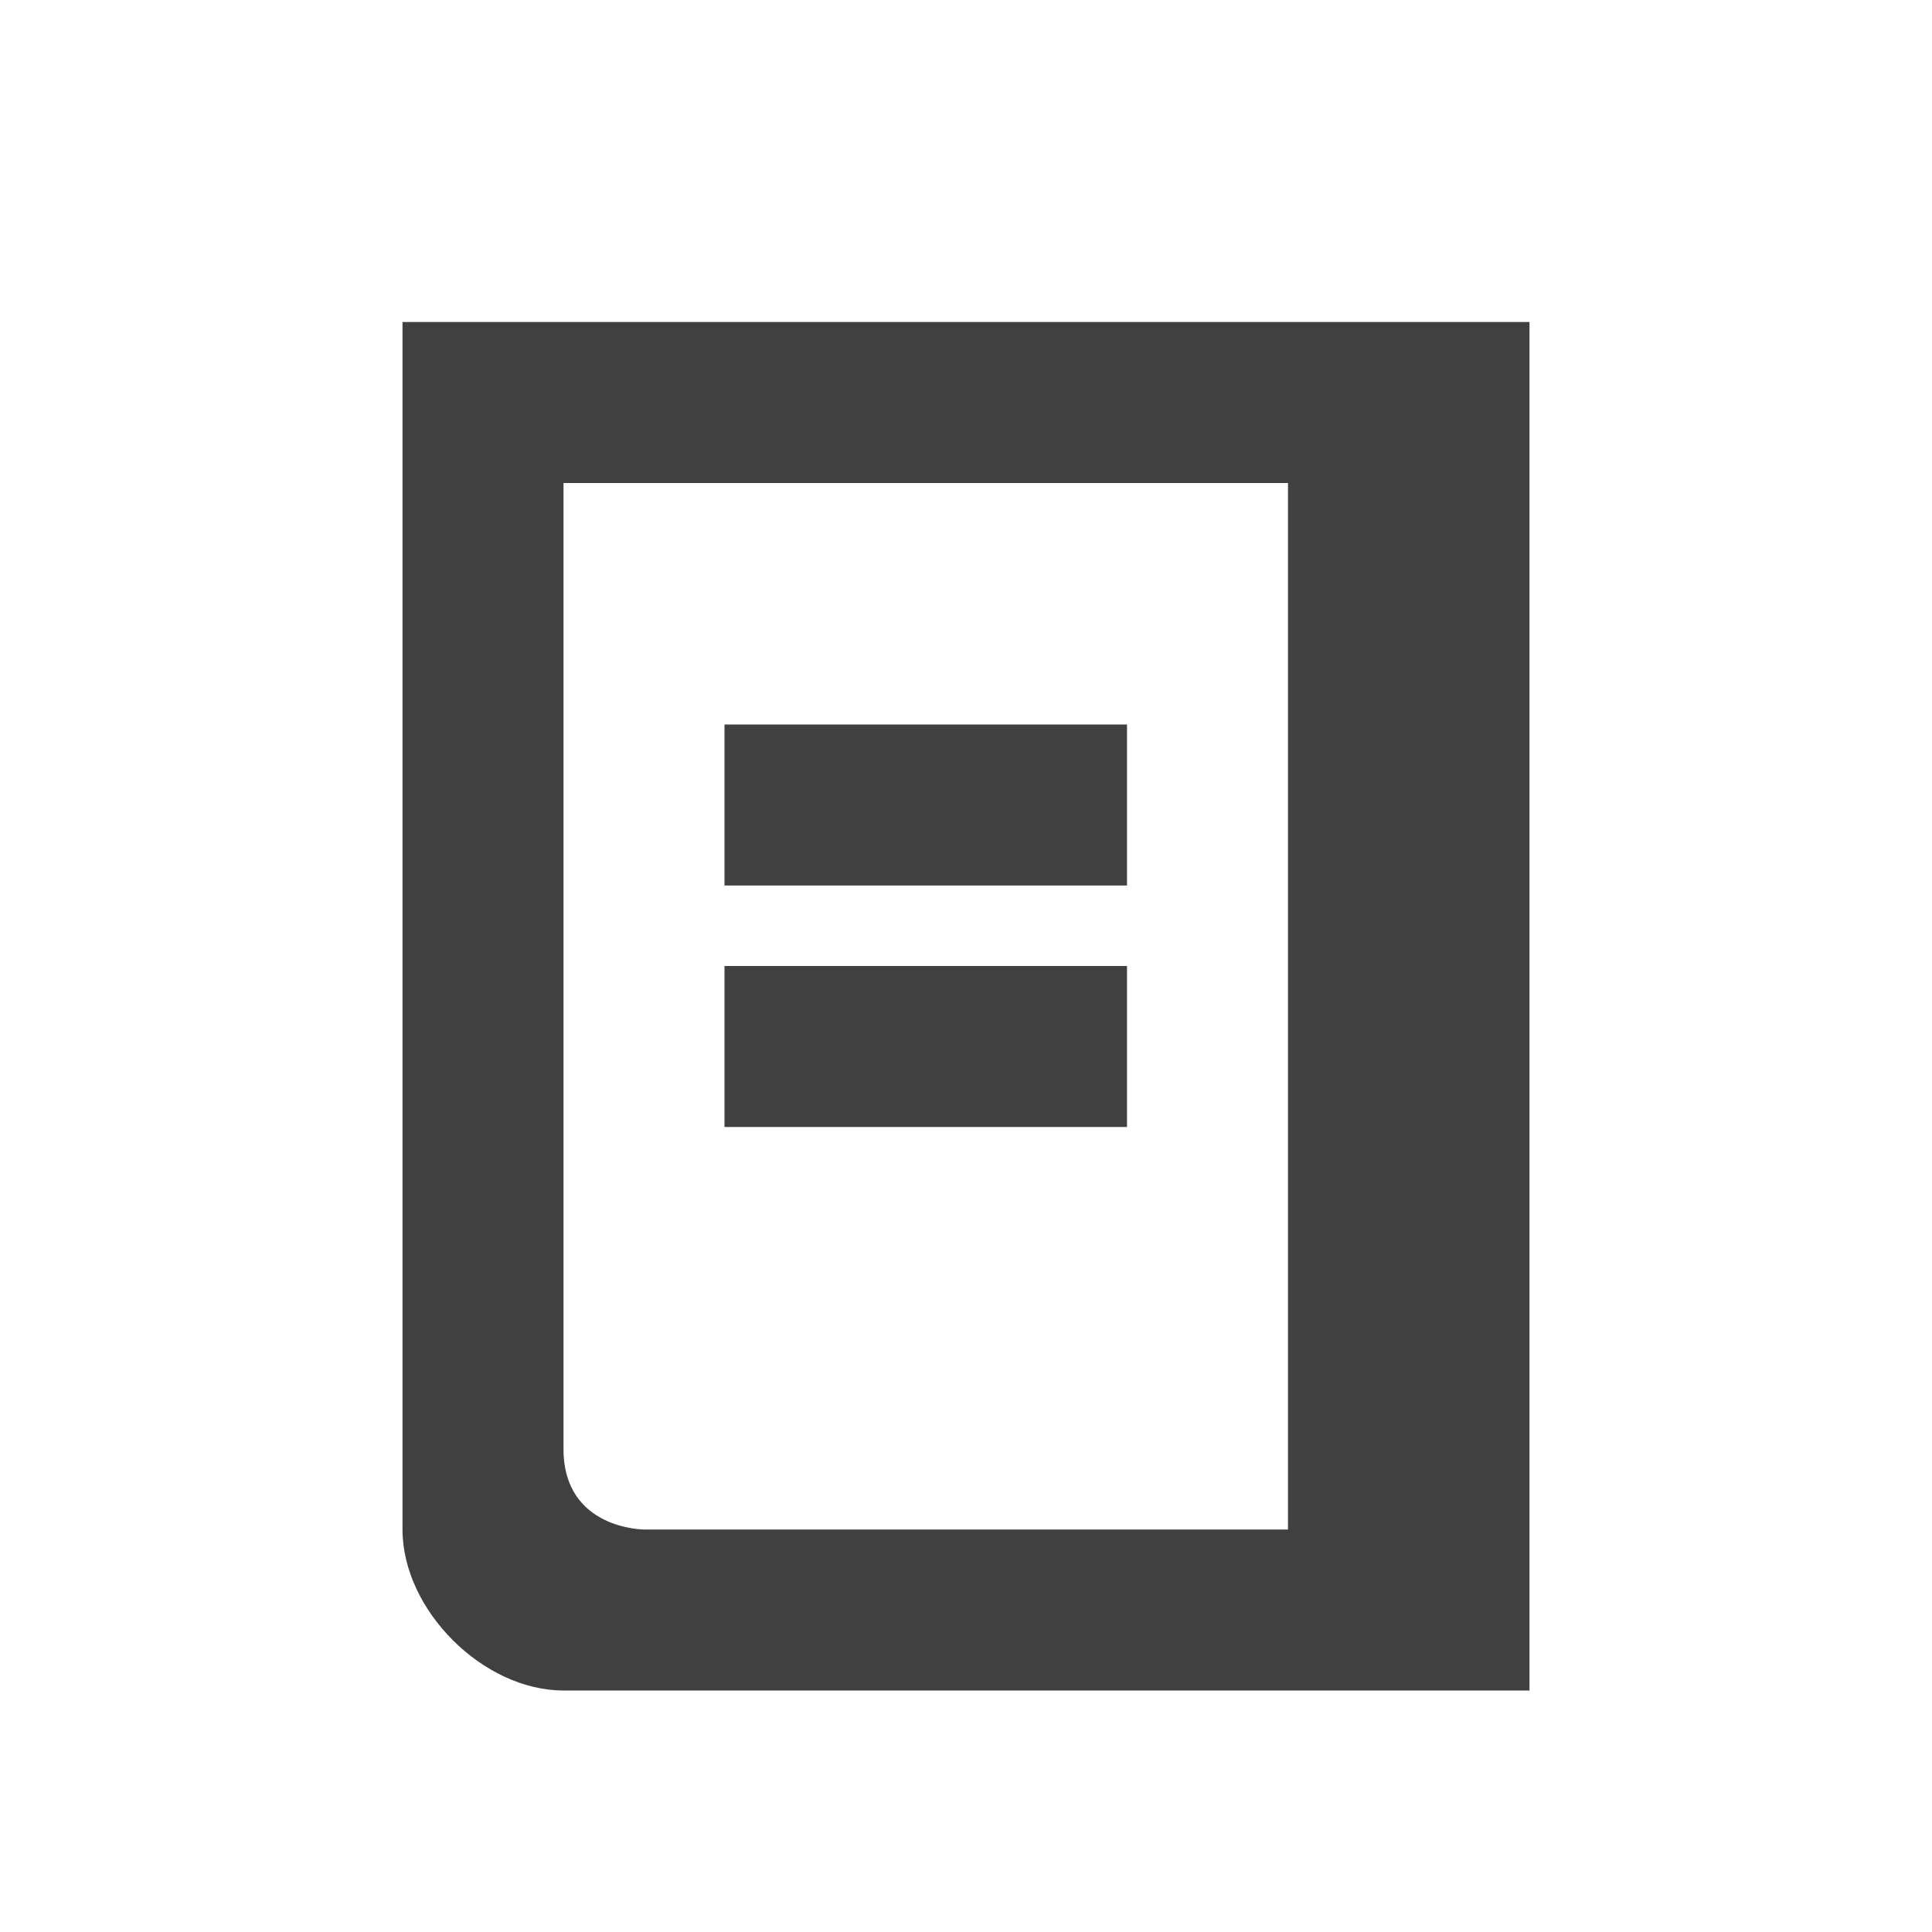
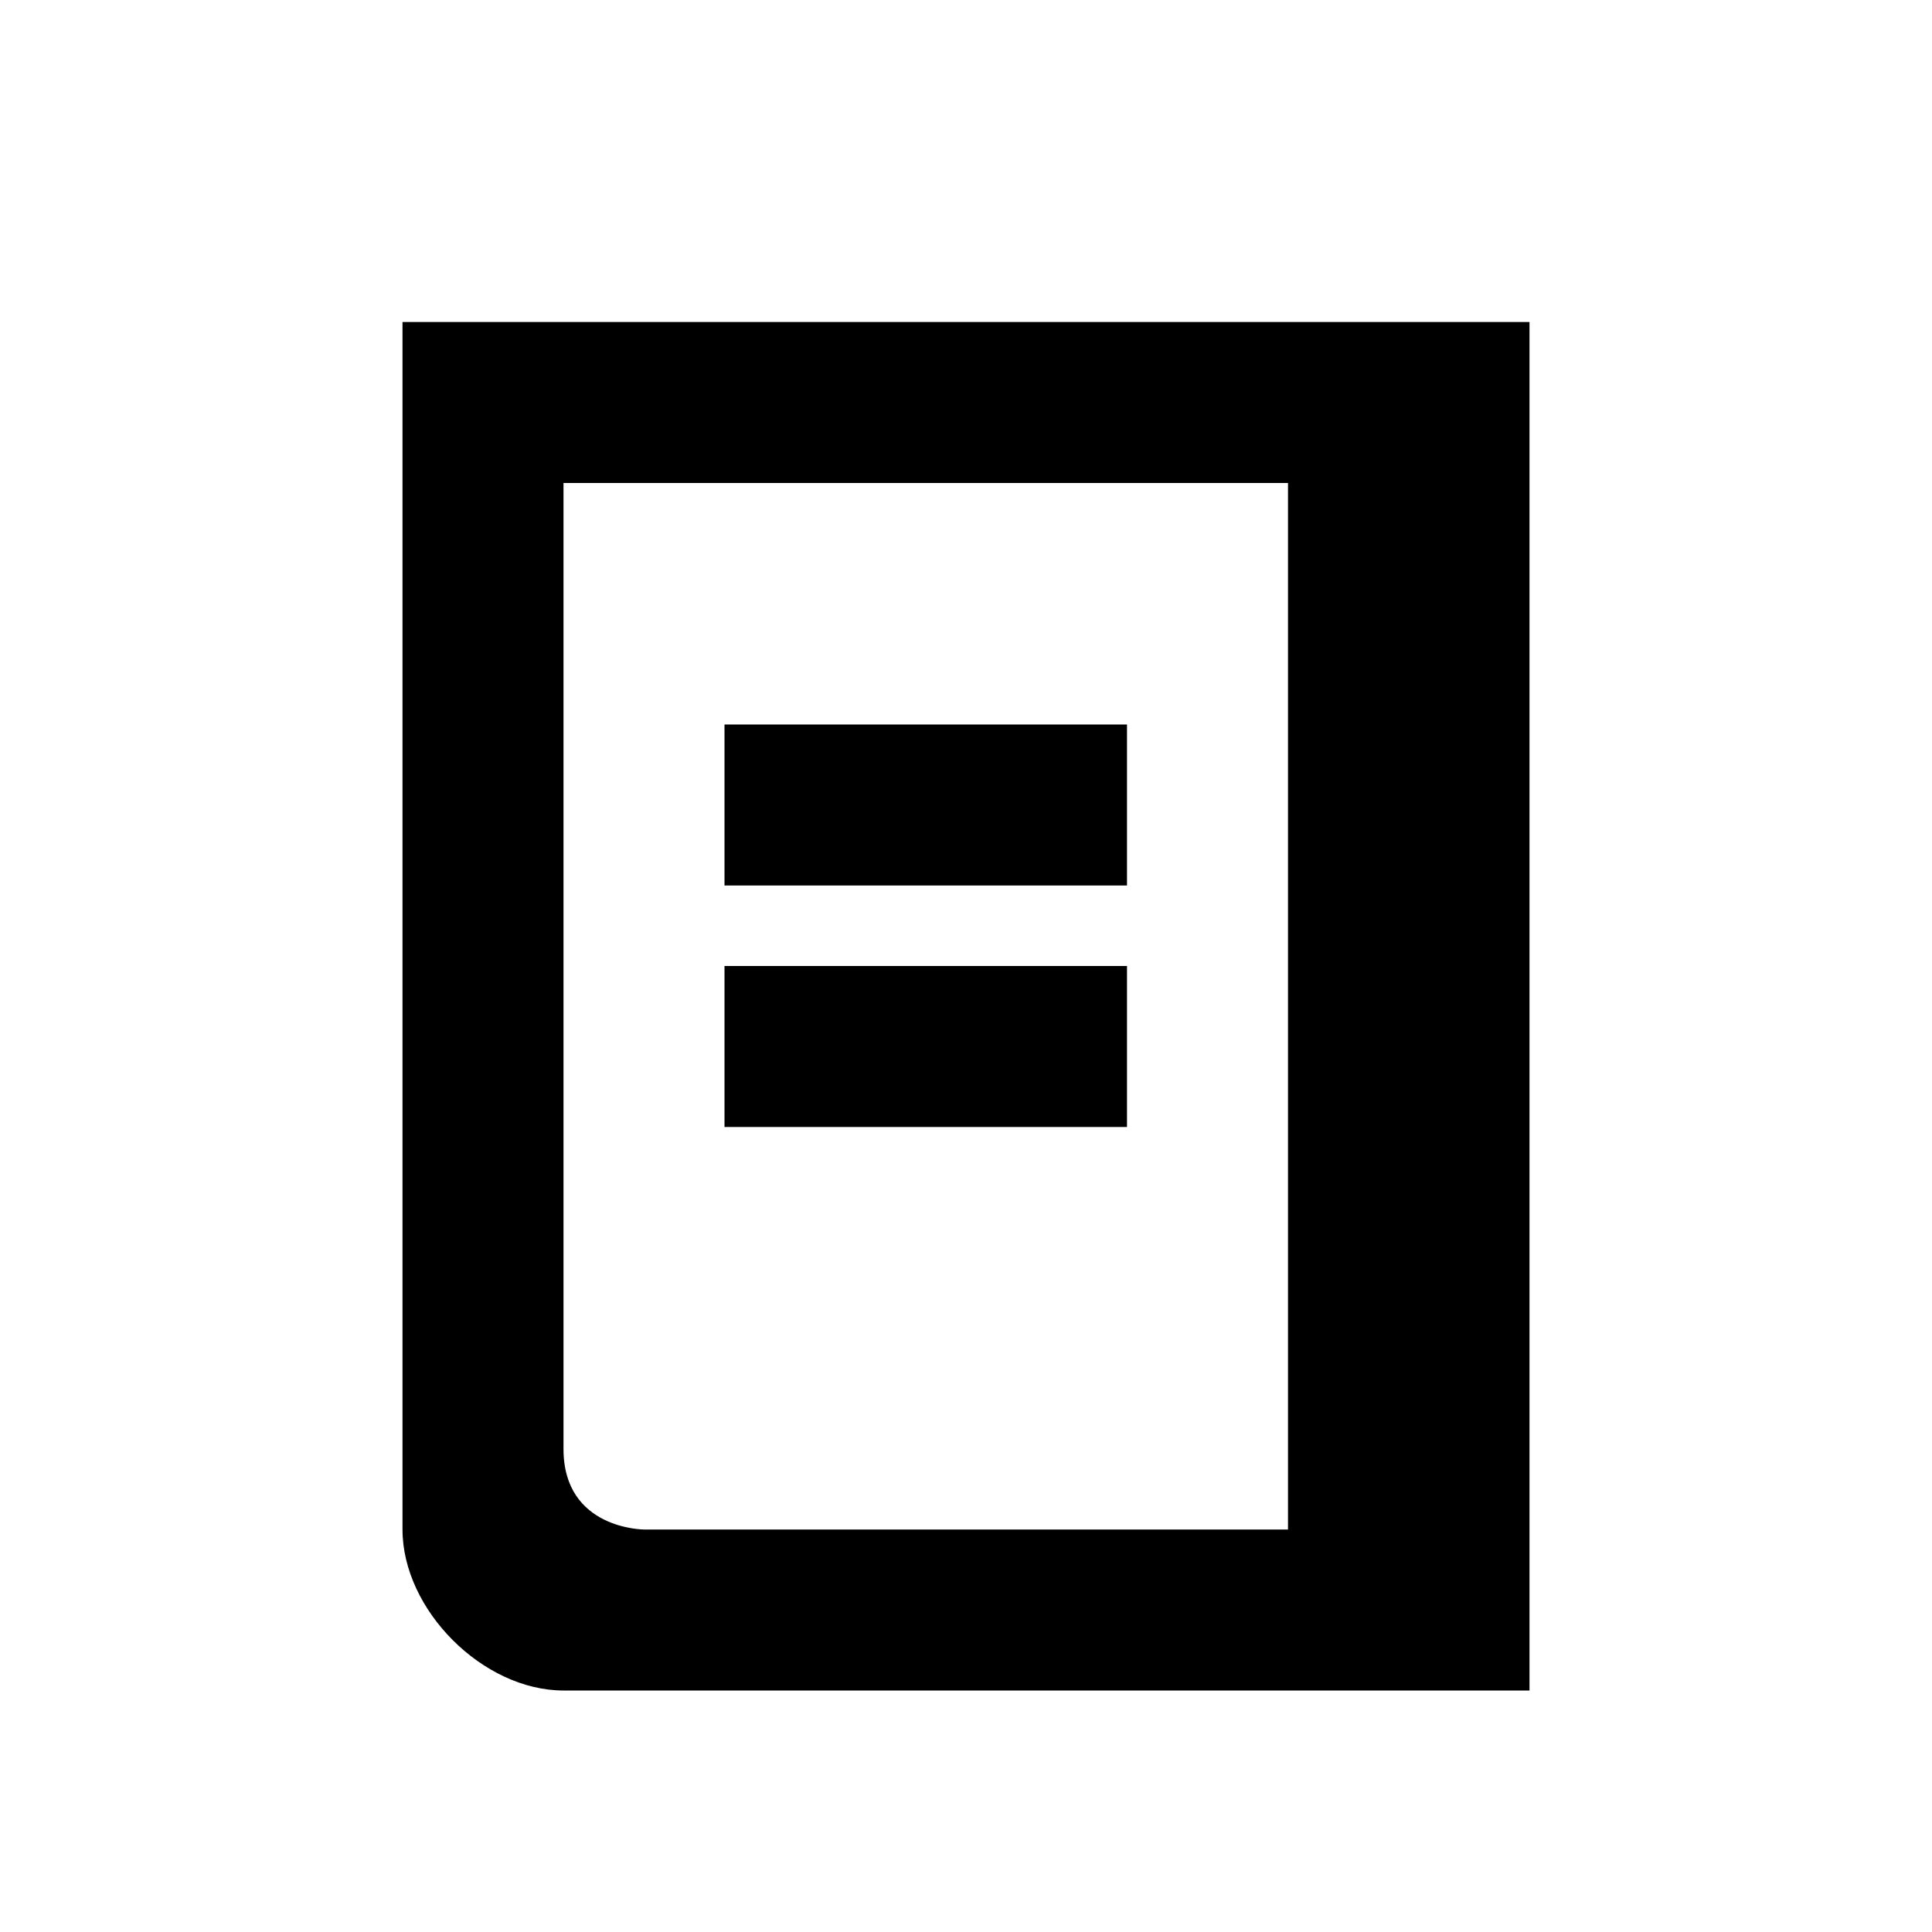
<svg xmlns="http://www.w3.org/2000/svg" width="24" height="24" viewBox="0 0 24 24">
-   <g id="cite-journal" opacity=".75">
+   <g id="cite-journal">
    <path d="M19 4v17h-12c-1 0-2-1-2-2v-15h14zm-12 14c0 1 1 1 1 1h8v-13h-9v12z" id="journal" />
    <path id="text1" d="M14 9h-5v2h5z" />
    <path id="text2" d="M14 12h-5v2h5z" />
  </g>
</svg>
